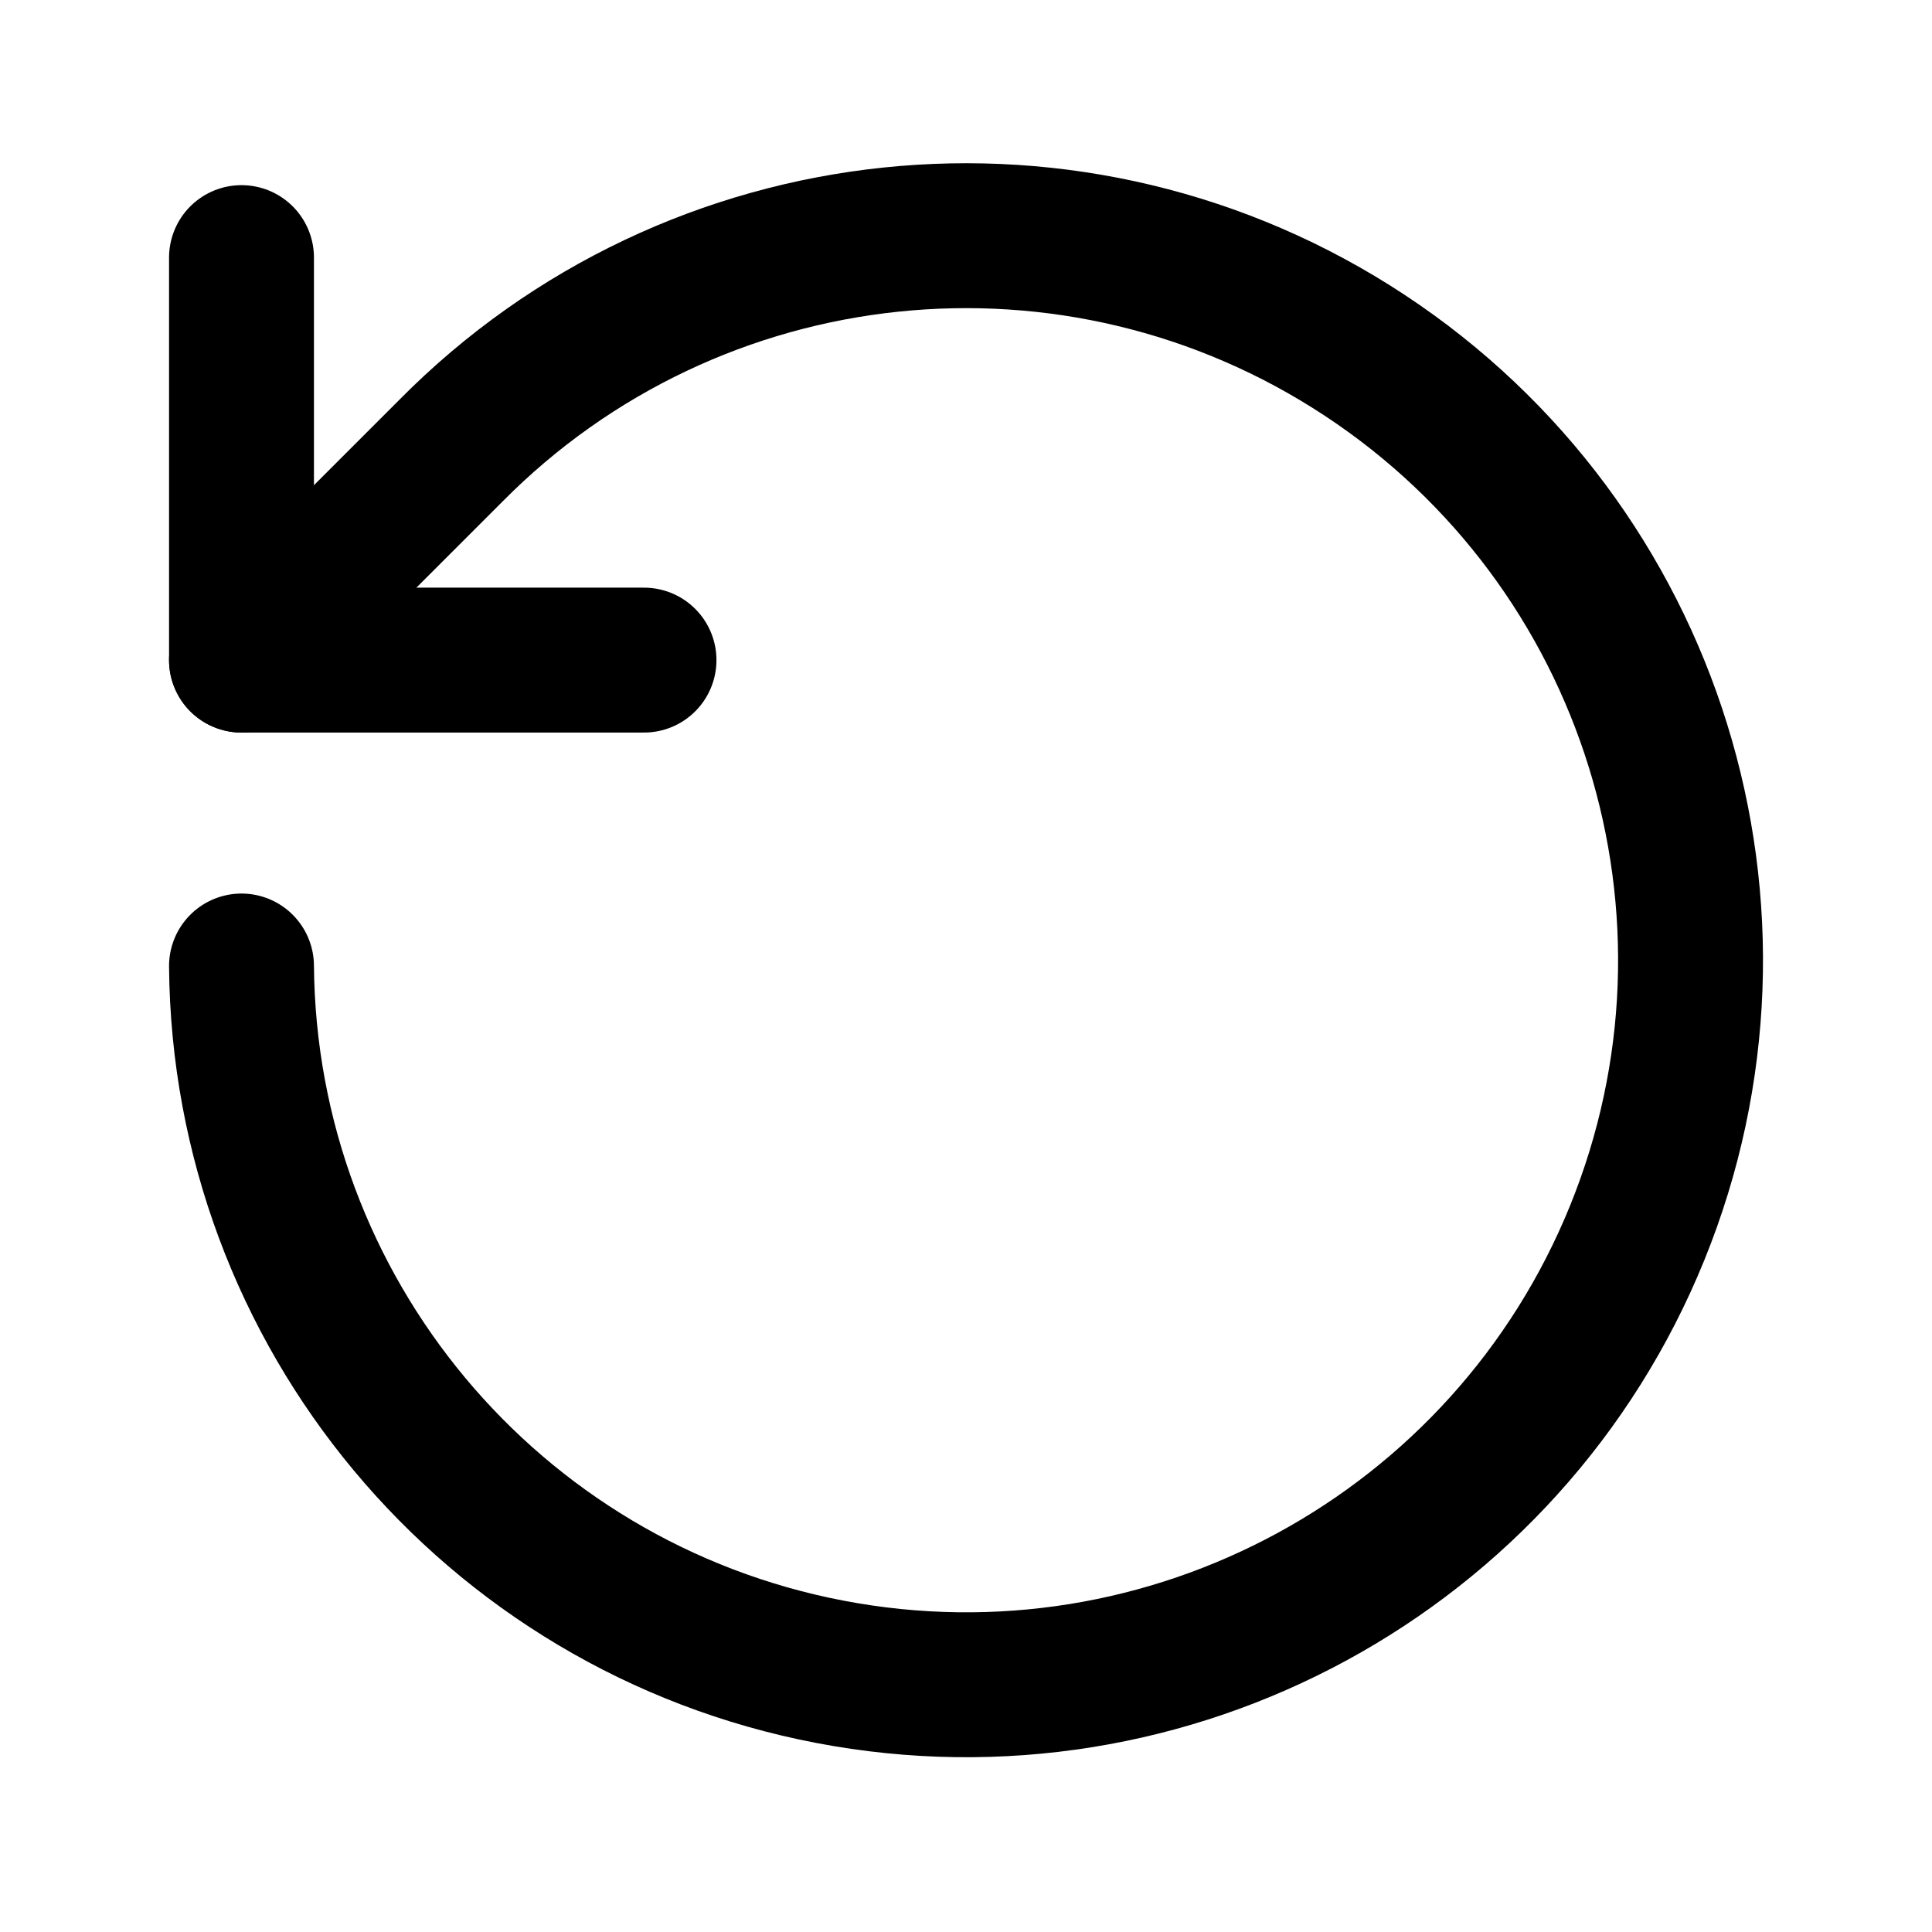
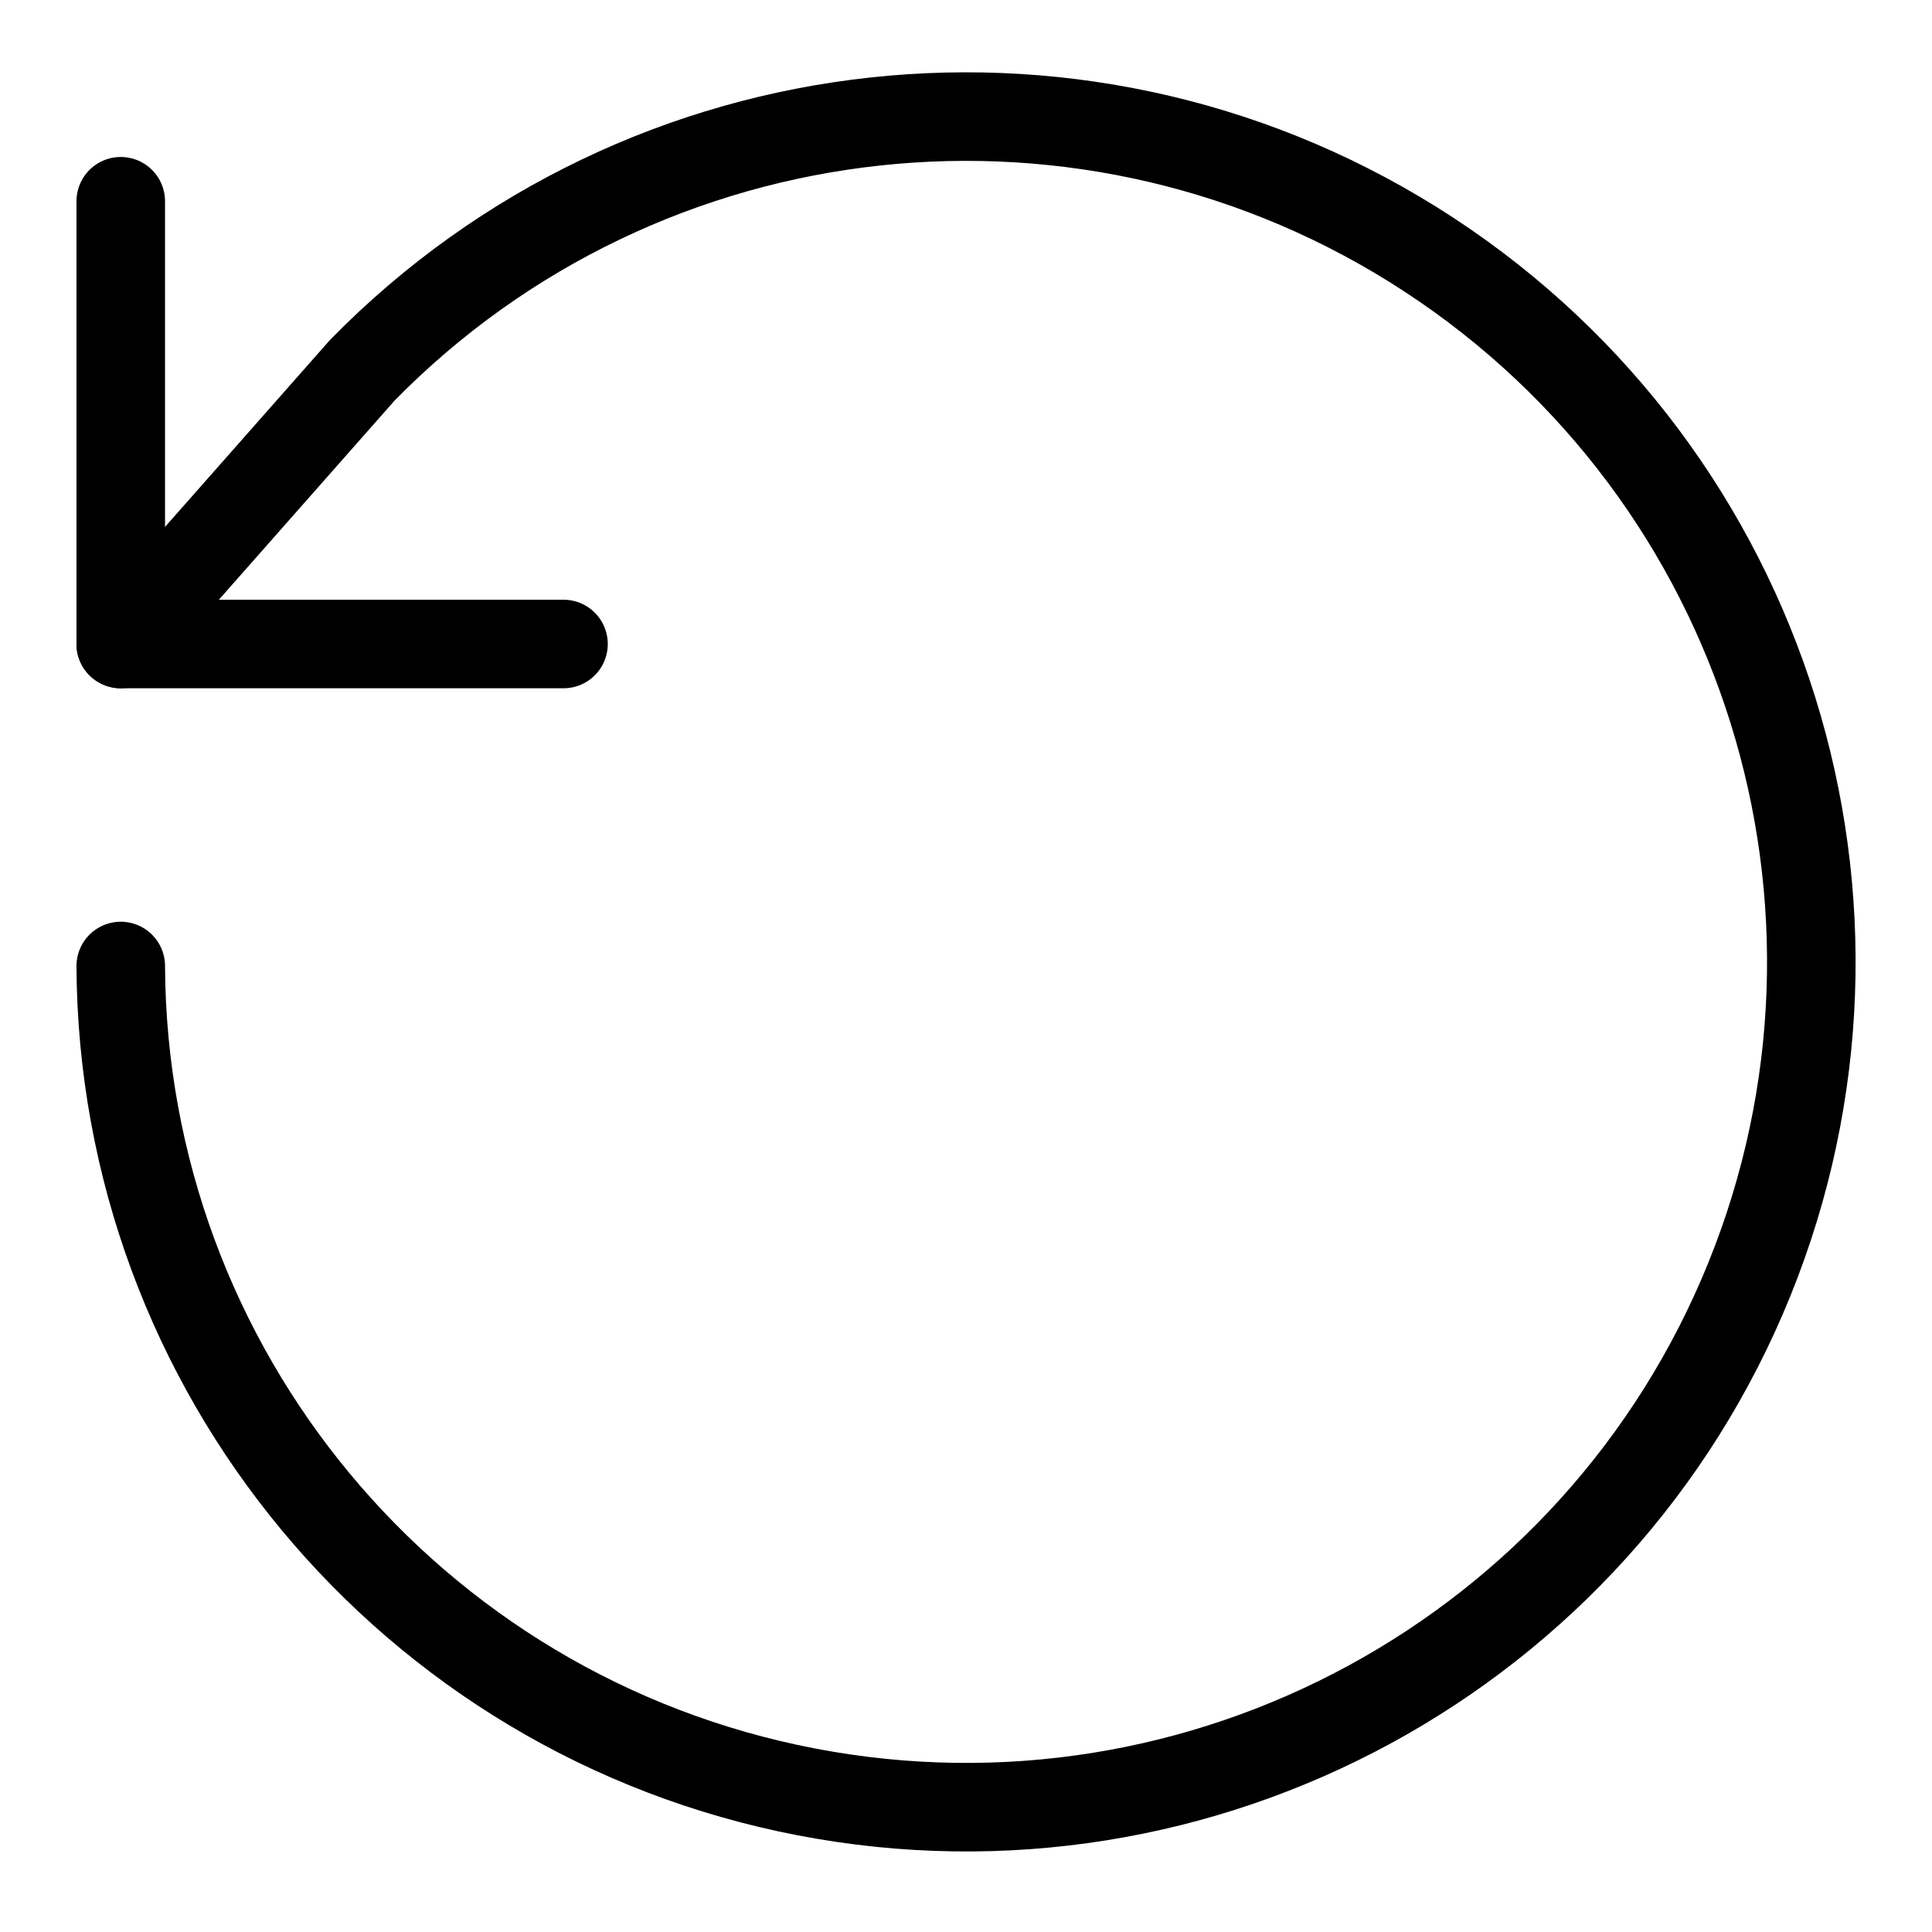
<svg xmlns="http://www.w3.org/2000/svg" id="icon" viewBox="0 0 24 24">
-   <g fill="none" stroke="currentColor" stroke-width="1.8" stroke-linecap="round" stroke-linejoin="round">
-     <path d="M3 12a9 9 0 1 0 2.6-6.4L3 8.2" />
-     <path d="M3 3.2v5h5" />
+   <g fill="none" stroke="currentColor" stroke-width="1.1" stroke-linecap="round" stroke-linejoin="round">
+     <path d="M1.5 12a10.5 10.5 0 1 0 3-7.4L1.5 8" />
+     <path d="M1.5 2.5V8H7" />
  </g>
</svg>
